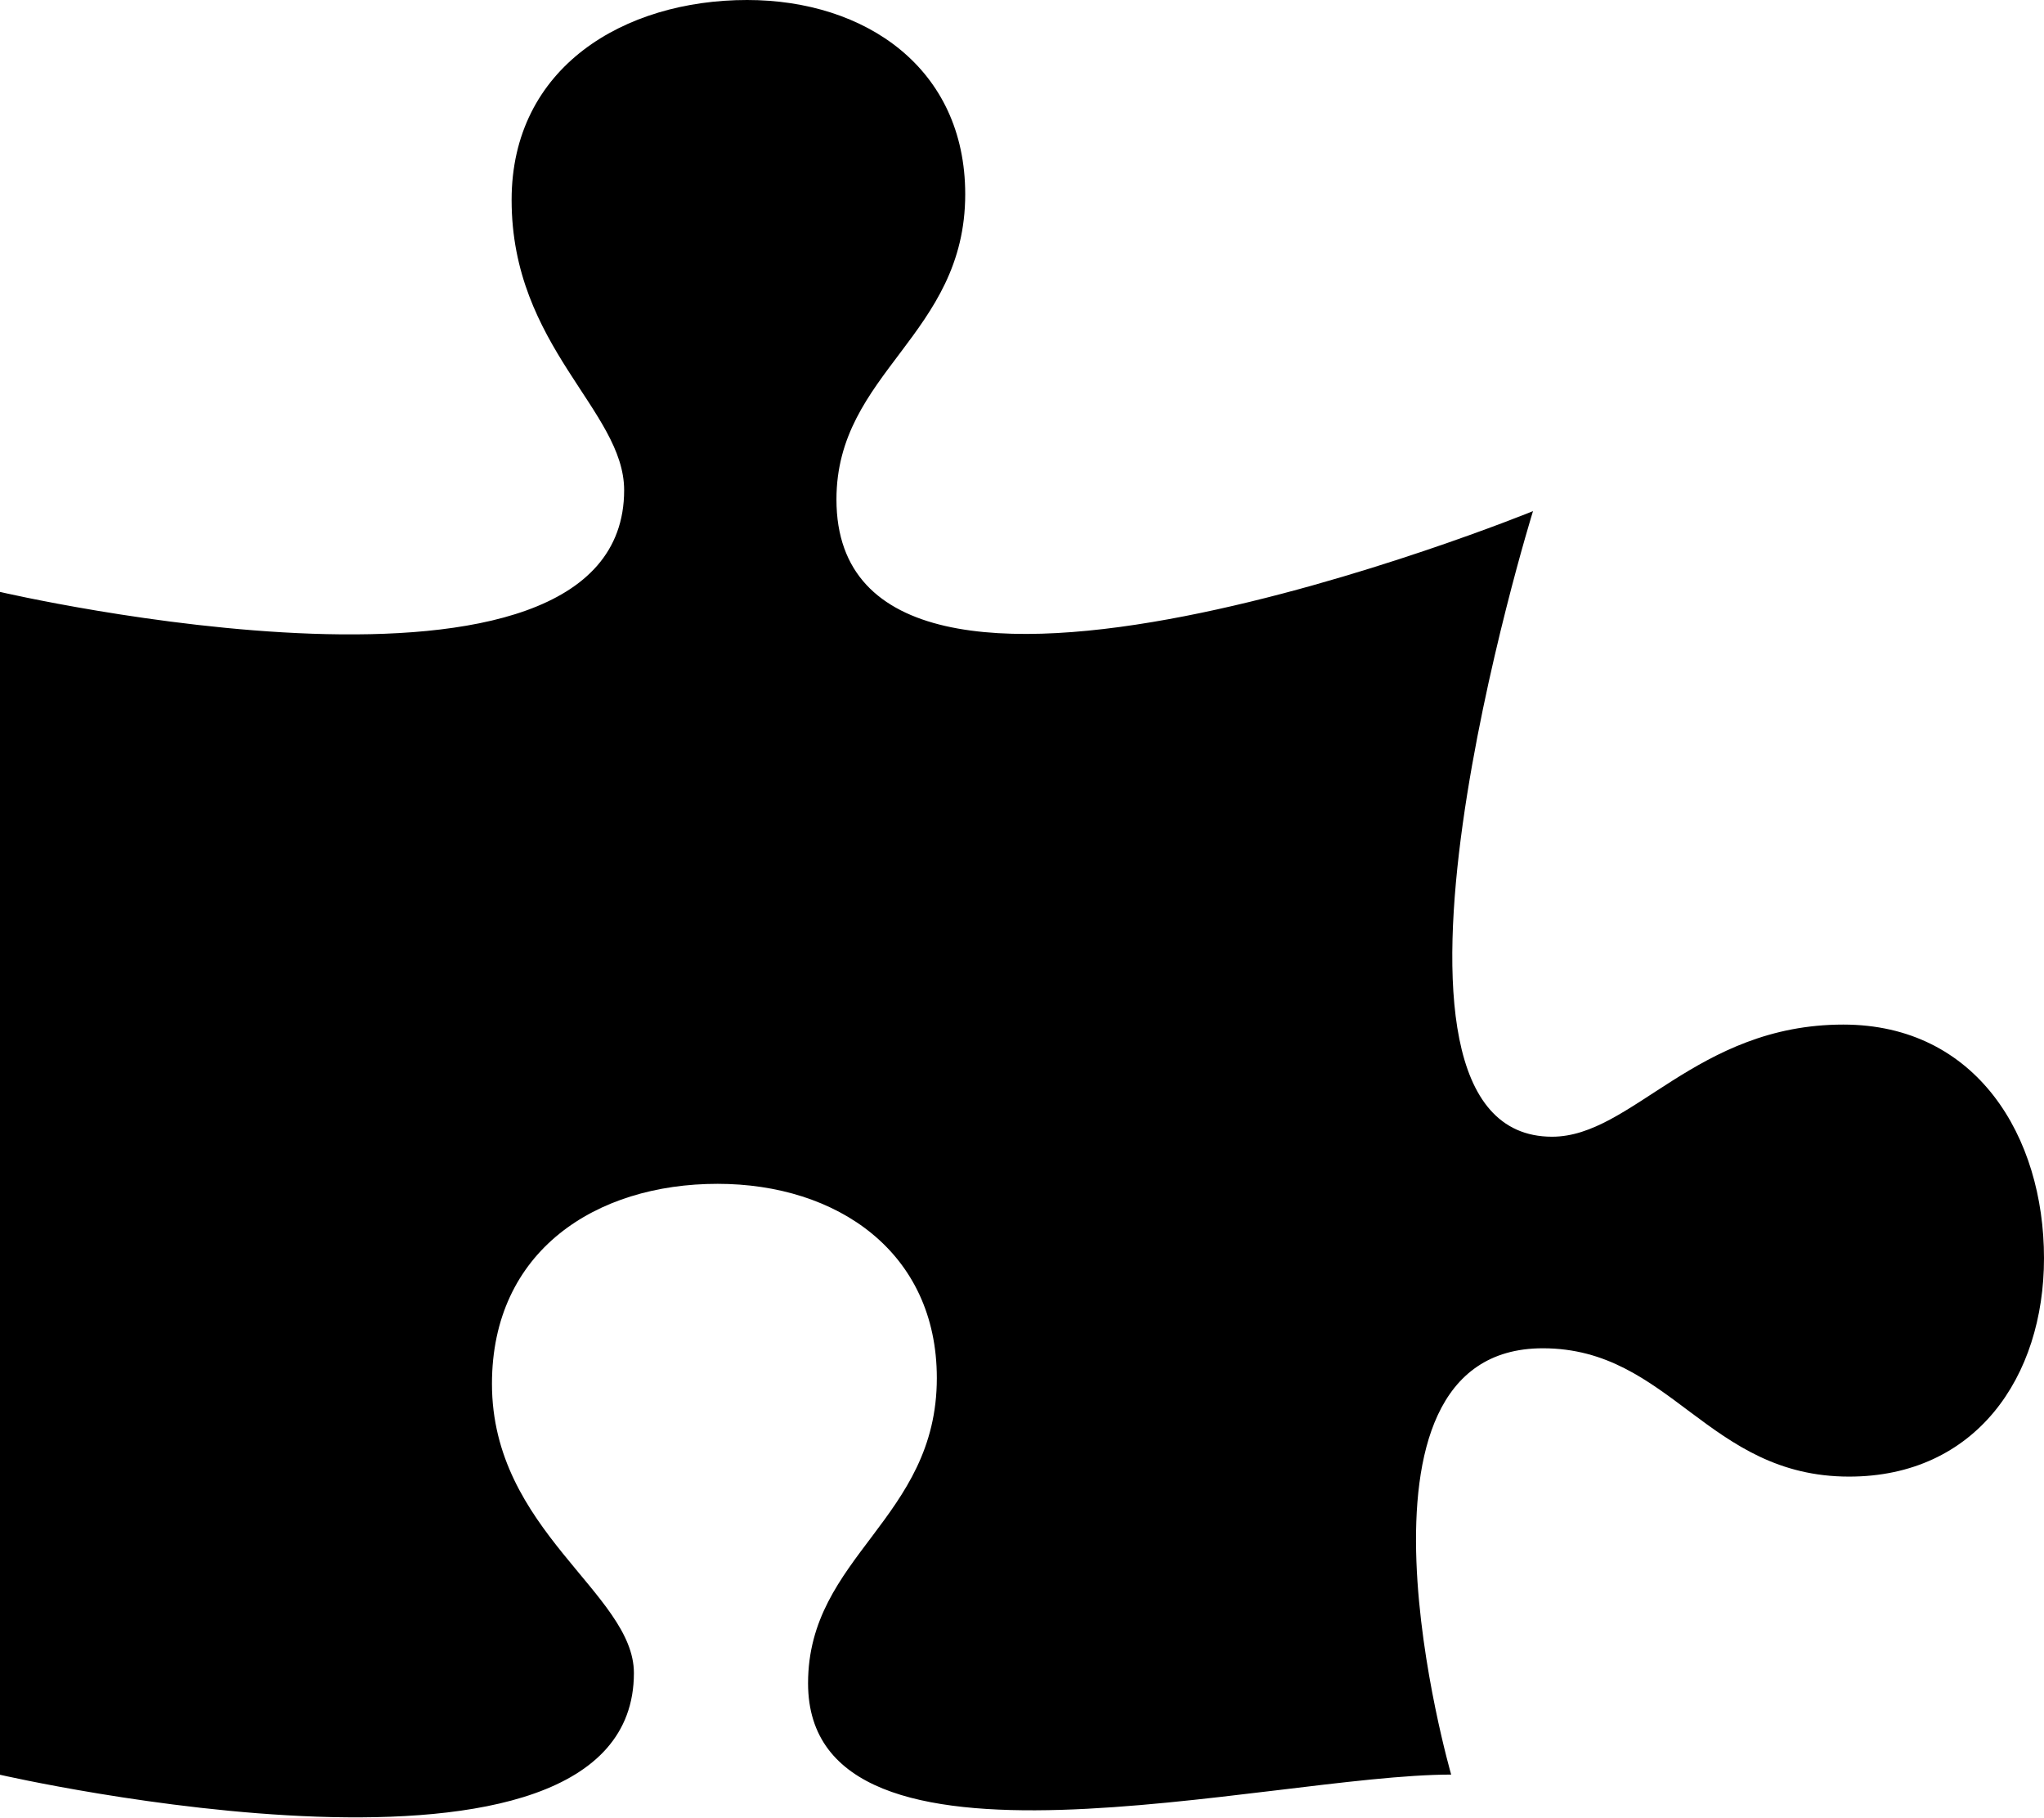
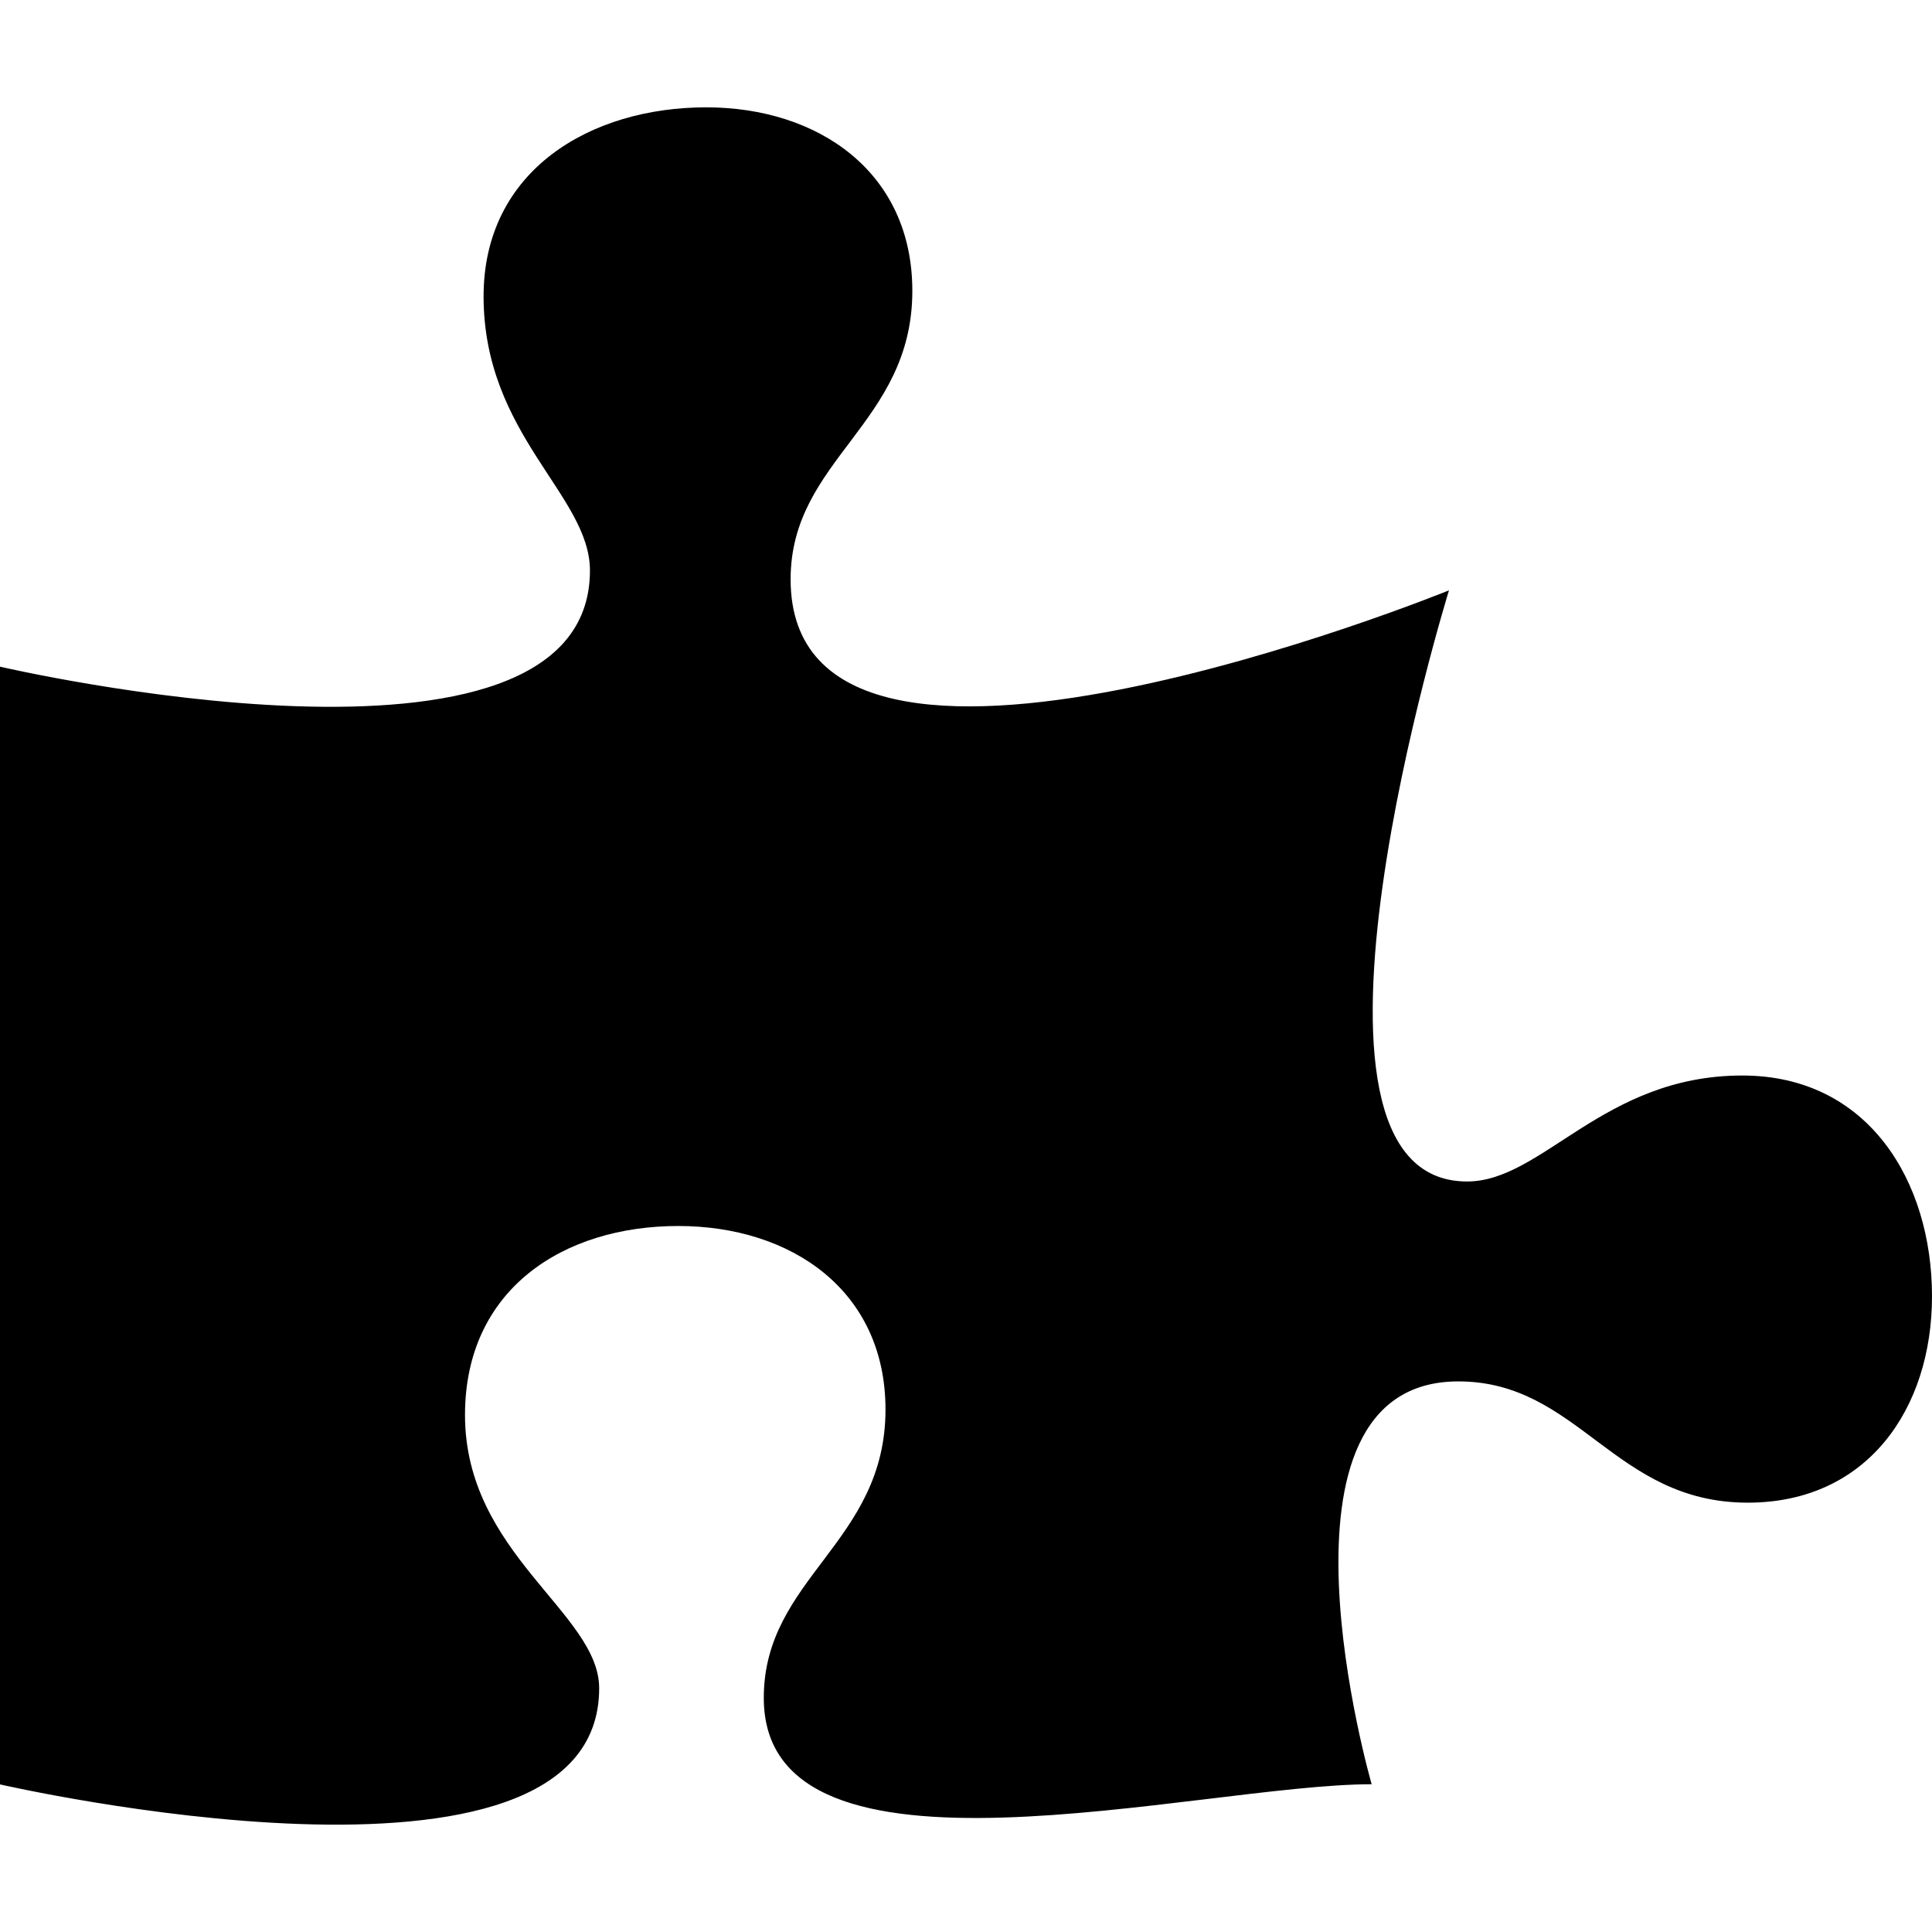
- <svg xmlns="http://www.w3.org/2000/svg" viewBox="0 0 576 512">
+ <svg xmlns="http://www.w3.org/2000/svg" width="15" height="15" viewBox="0 0 576 512">
  <path d="M519.442 288.651c-41.519 0-59.5 31.593-82.058 31.593C377.409 320.244 432 144 432 144s-196.288 80-196.288-3.297c0-35.827 36.288-46.25 36.288-85.985C272 19.216 243.885 0 210.539 0c-34.654 0-66.366 18.891-66.366 56.346 0 41.364 31.711 59.277 31.711 81.75C175.885 207.719 0 166.758 0 166.758v333.237s178.635 41.047 178.635-28.662c0-22.473-40-40.107-40-81.471 0-37.456 29.25-56.346 63.577-56.346 33.673 0 61.788 19.216 61.788 54.717 0 39.735-36.288 50.158-36.288 85.985 0 60.803 129.675 25.73 181.23 25.73 0 0-34.725-120.101 25.827-120.101 35.962 0 46.423 36.152 86.308 36.152C556.712 416 576 387.99 576 354.443c0-34.199-18.962-65.792-56.558-65.792z" />
</svg>
